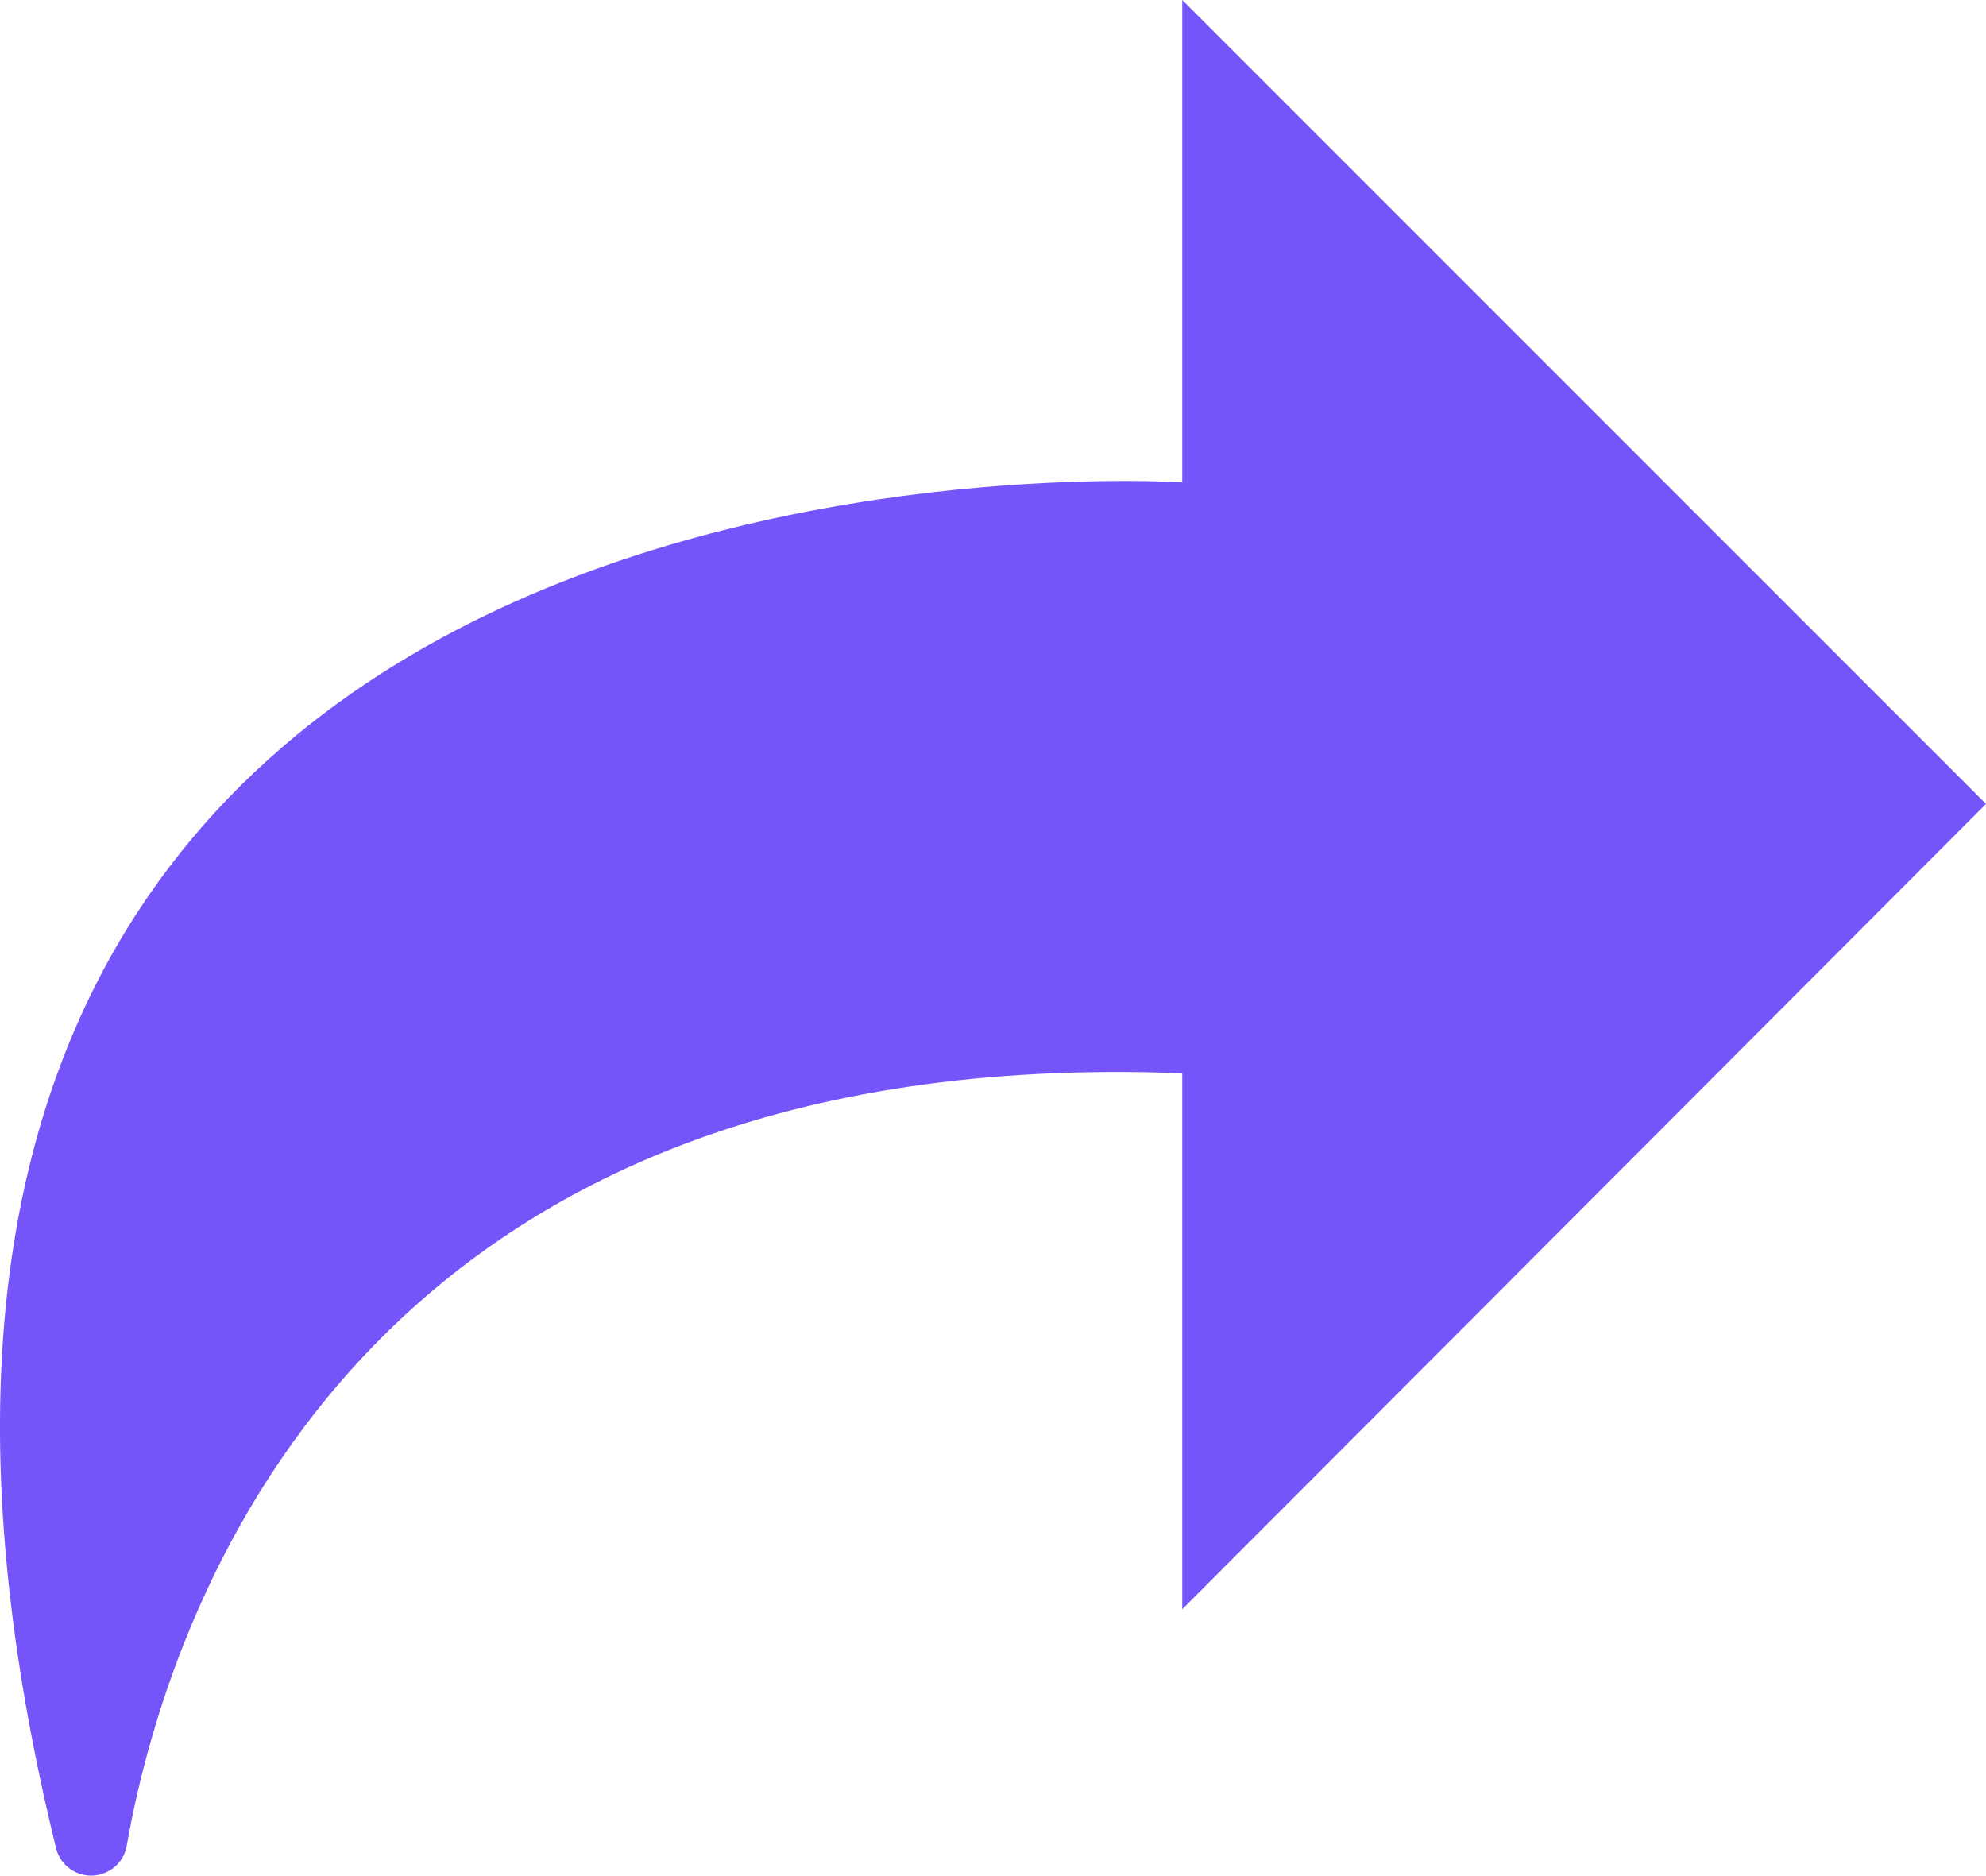
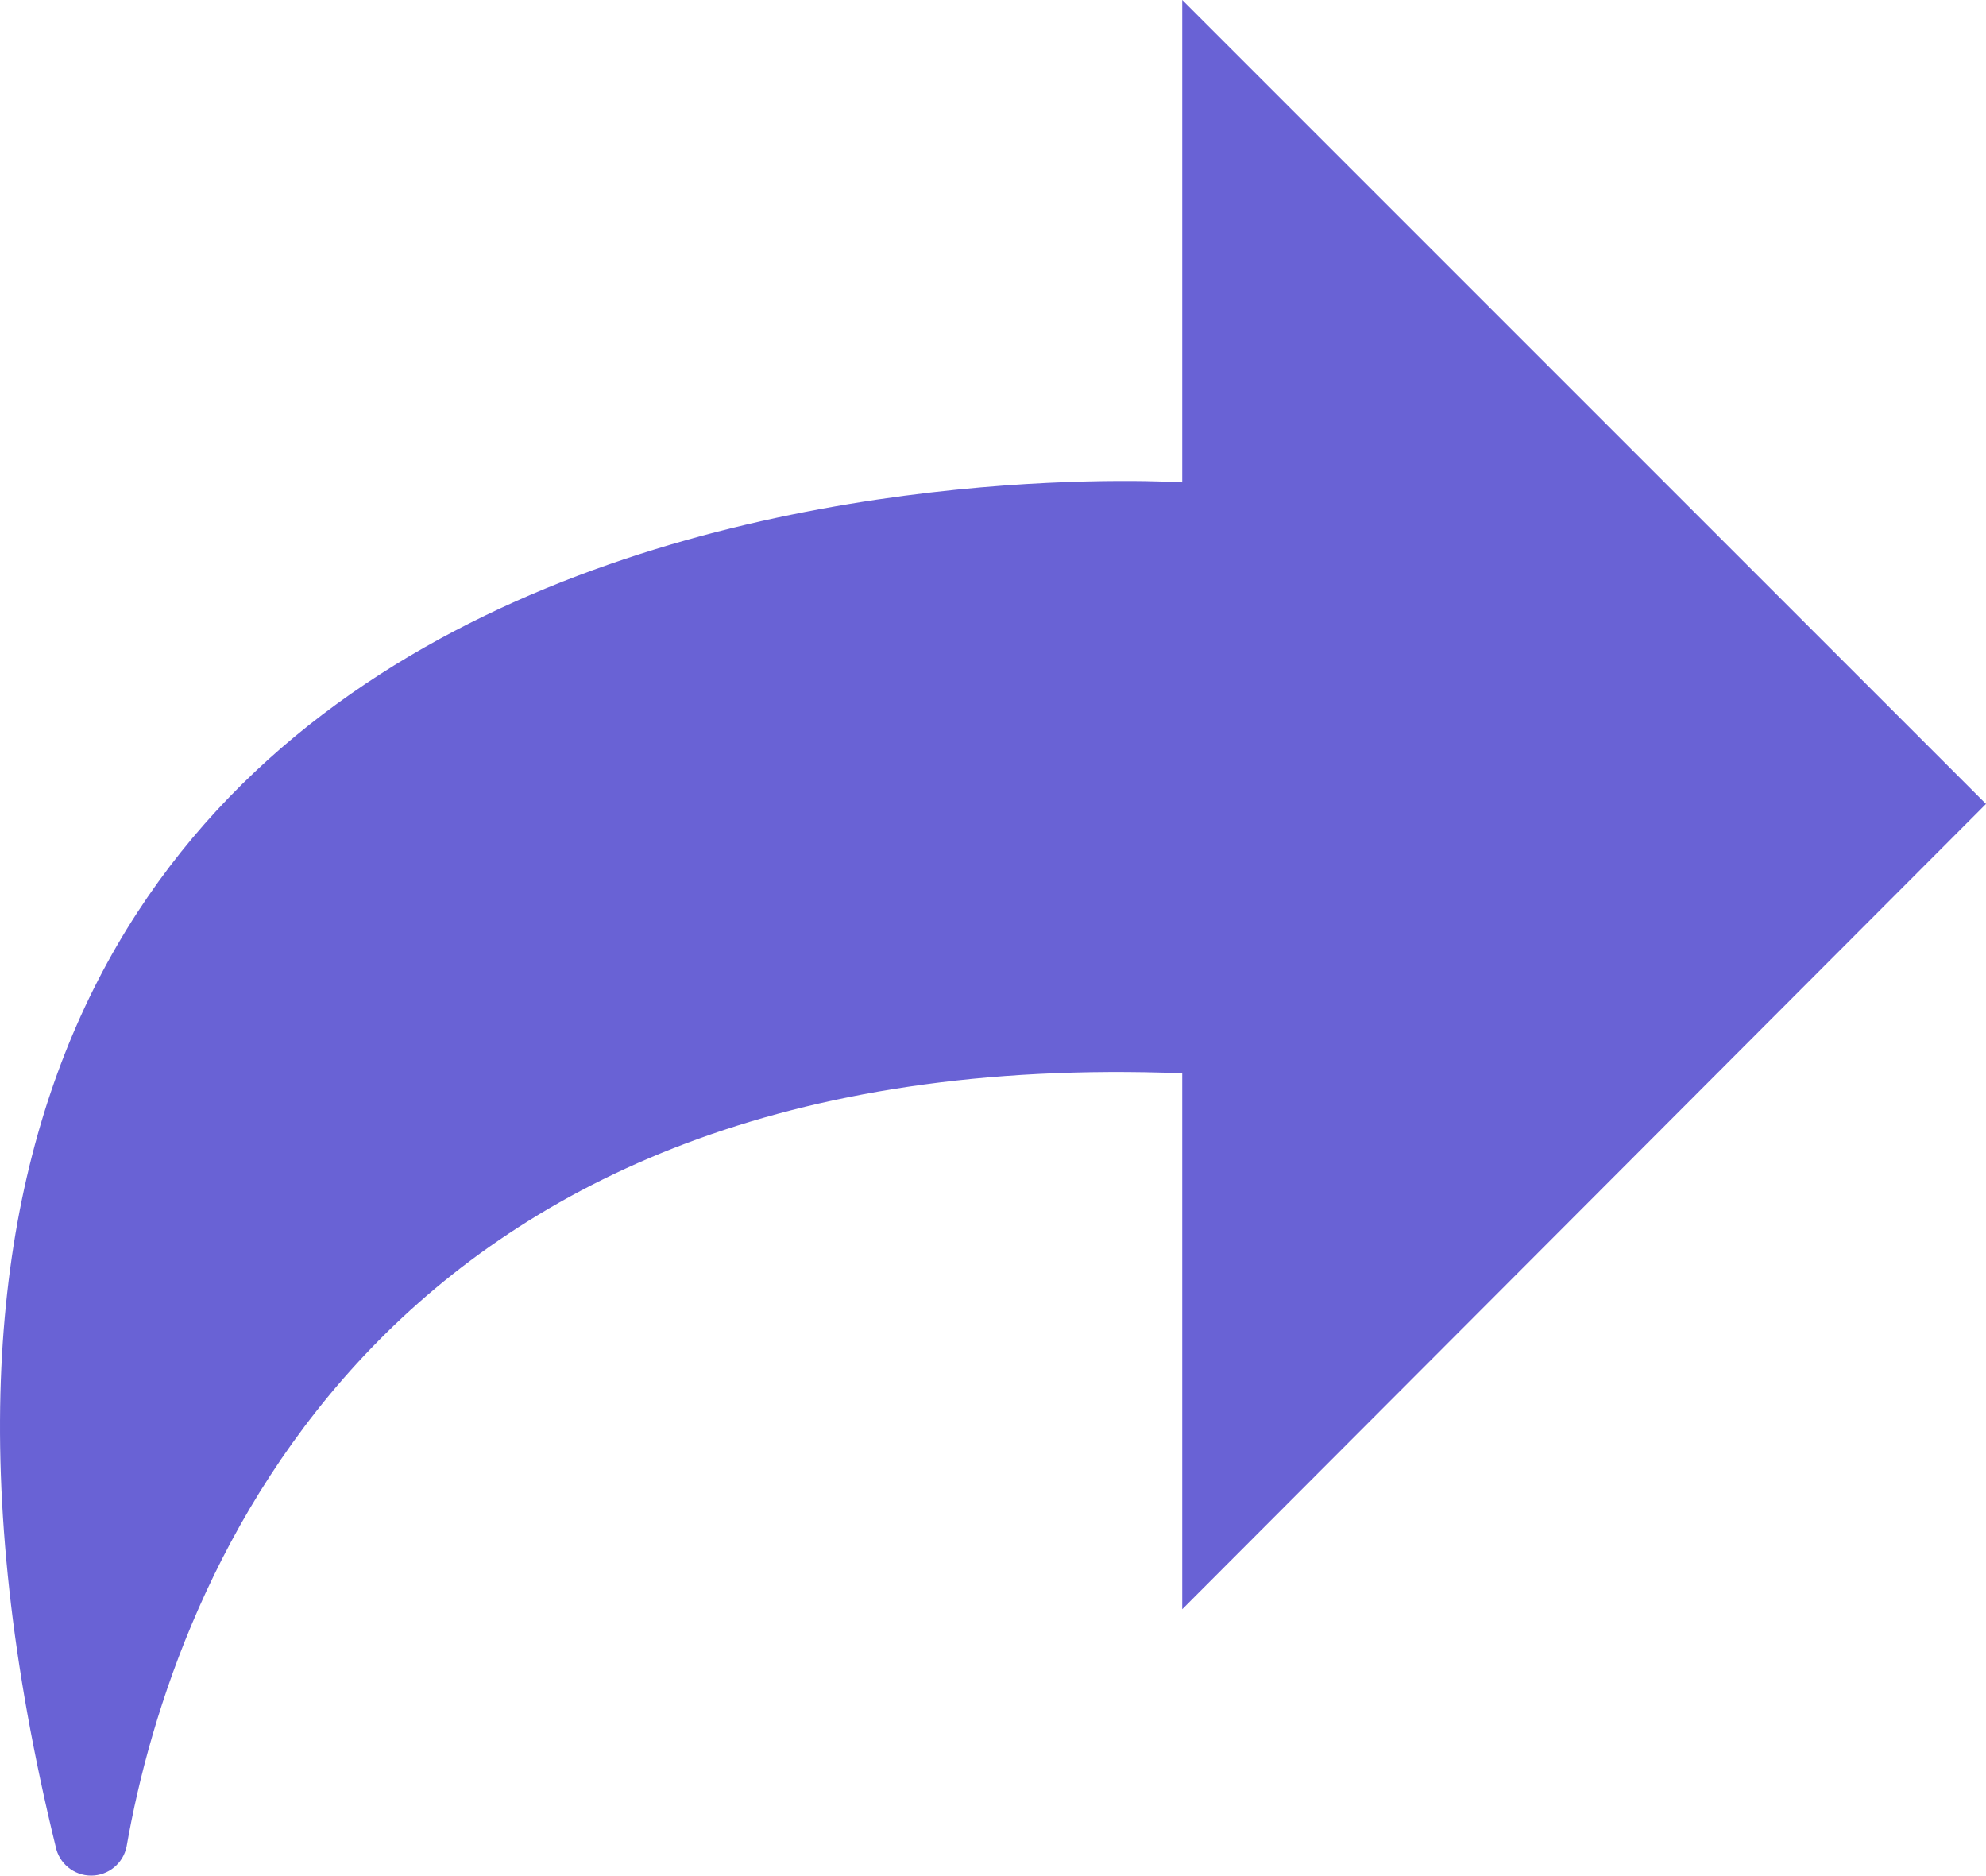
- <svg xmlns="http://www.w3.org/2000/svg" width="196.125mm" height="185.186mm" viewBox="0 0 196.125 185.186" version="1.1" id="svg5" xml:space="preserve">
-   <defs id="defs2" />
-   <g id="layer1" transform="translate(-8.907644,-50.87331)">
-     <g style="fill:#7554fa;fill-opacity:1" id="g1773" transform="matrix(13.22917,0,0,13.22917,-6.633638,50.87331)">
-       <path class="cls-1" d="M 16,6 10,0 v 3.6 c 0,0 -11.08,-0.74 -8.41,10.18 a 0.27,0.27 0 0 0 0.53,0 c 0.35,-2 1.9,-6 7.88,-5.77 v 4 z" id="path1764" style="fill:#7554fa;fill-opacity:1" />
-     </g>
+ <svg xmlns="http://www.w3.org/2000/svg" width="196.125mm" height="185.186mm" viewBox="0 0 196.125 185.186" version="1.1" id="svg68348" xml:space="preserve">
+   <defs id="defs68345">
+     <linearGradient id="linearGradient6508">
+       <stop style="stop-color:#ffffff;stop-opacity:1;" offset="0" id="stop6506" />
+     </linearGradient>
+   </defs>
+   <g id="layer1" transform="translate(42.3752,-65.66039)">
+     <path class="cls-1" d="m 153.75,145.035 -79.375,-79.375 v 47.625 c 0,0 -146.579,-9.79 -111.257,134.673 a 3.572,3.572 0 0 0 7.011,0 c 4.63,-26.458 25.135,-79.375 104.246,-76.332 v 52.917 z" id="path1764" style="fill:#6962d5;fill-opacity:1;stroke-width:13.229" />
  </g>
</svg>
